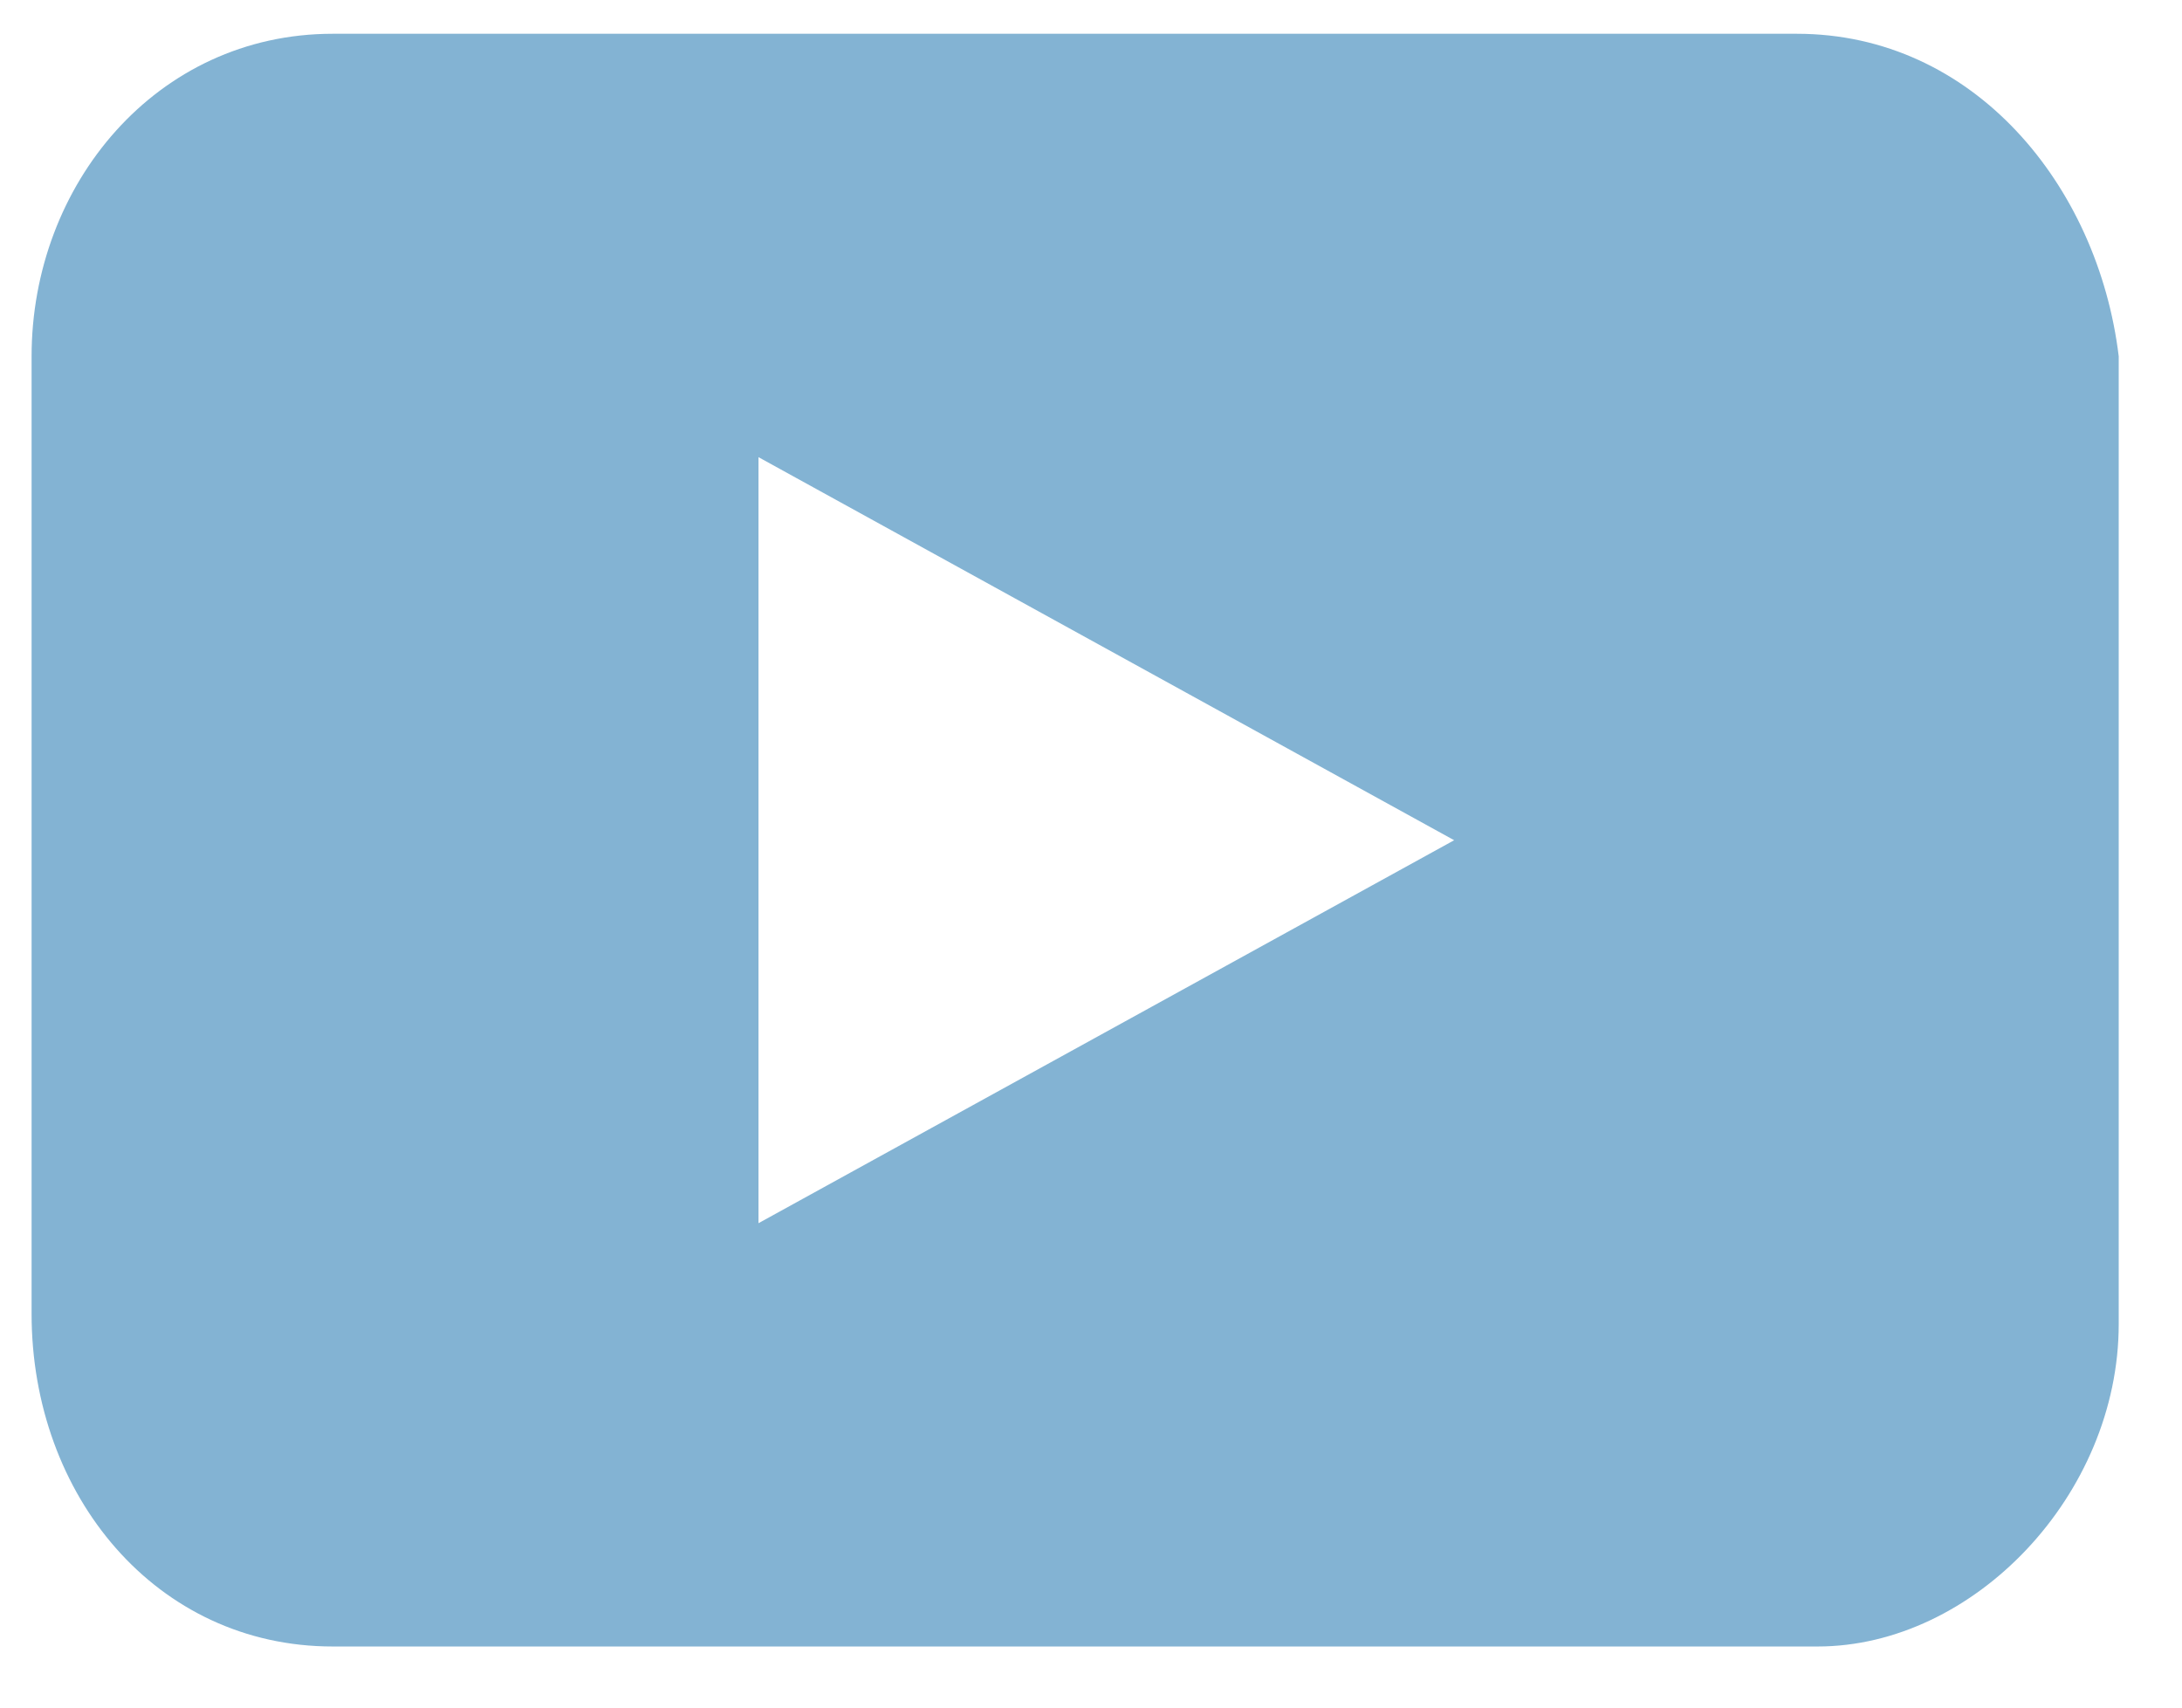
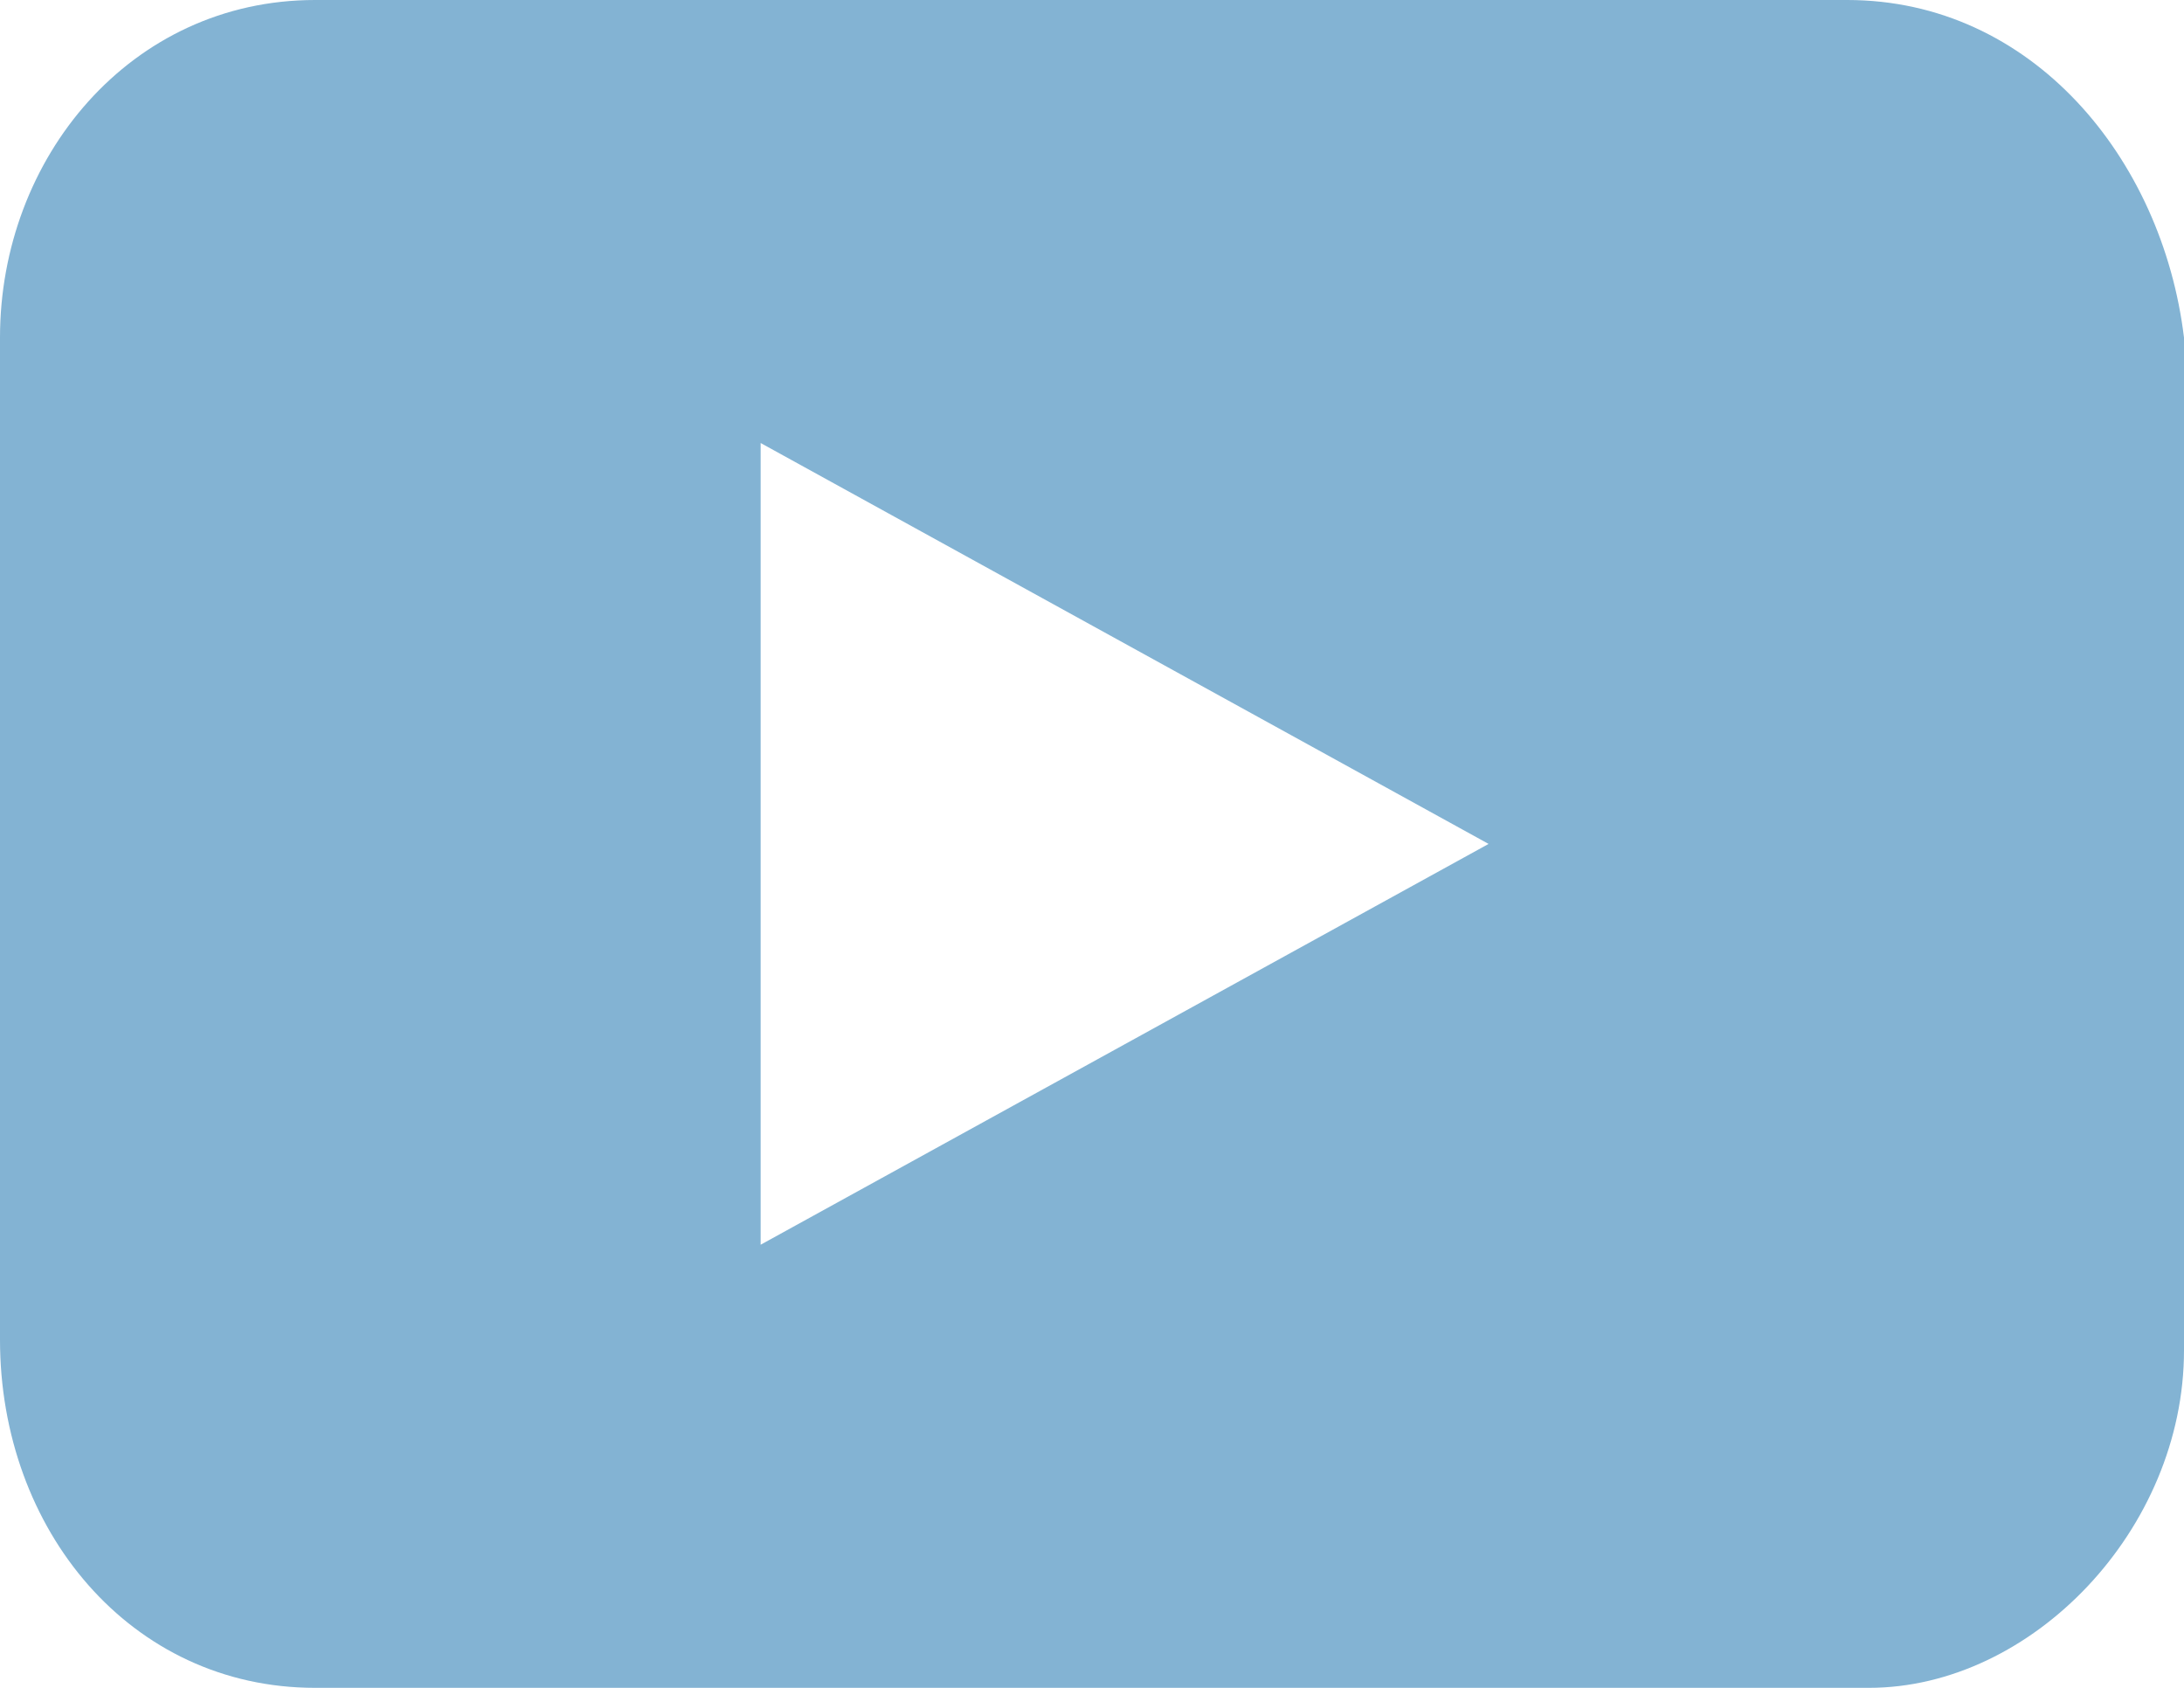
- <svg xmlns="http://www.w3.org/2000/svg" width="23" height="18" fill="none">
-   <path fill="#83B3D3" d="M18.94.356H3.507c-1.861 0-3.174 1.594-3.174 3.4v10.094c0 1.913 1.313 3.506 3.174 3.506h15.652c1.642 0 3.174-1.594 3.174-3.4v-10.2c-.219-1.806-1.532-3.4-3.393-3.4ZM7.995 12.894v-8.075l7.333 4.038-7.333 4.037Z" />
+ <svg xmlns="http://www.w3.org/2000/svg" width="22" height="17" fill="none" viewBox="0 0 22 17">
+   <path fill="#83B3D3" d="M18.607 0H3.174C1.313 0 0 1.594 0 3.4v10.094C0 15.406 1.313 17 3.174 17H18.826C20.468 17 22 15.406 22 13.6V3.4C21.781 1.594 20.468 0 18.607 0ZM7.662 12.537v-8.075L14.995 8.5l-7.333 4.037Z" />
</svg>
